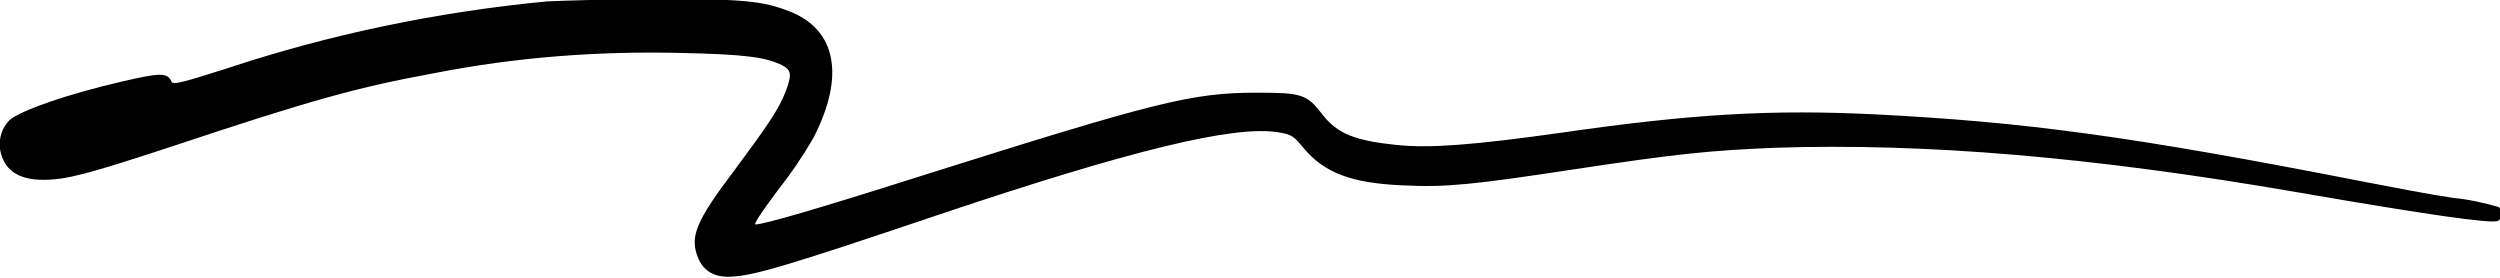
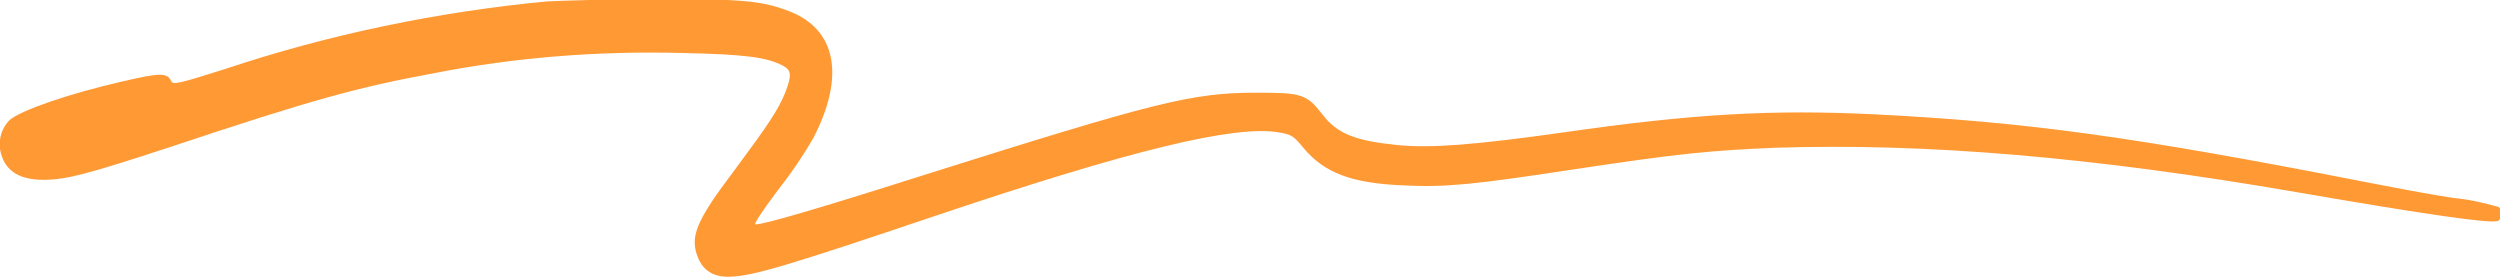
<svg xmlns="http://www.w3.org/2000/svg" fill="" x="0px" y="0px" viewBox="0 0 358.7 39.8" style="enable-background:new 0 0 358.7 39.8;" xml:space="preserve">
-   <style type="text/css"> .underline-svg-0{fill:currentcolor;} </style>
+   <style type="text/css"> .underline-svg-0{fill:#FF9933;} </style>
  <g>
    <g transform="translate(0 0)">
      <path class="underline-svg-0" d="M78.5,0.2C62.8,1.7,47.3,4.9,32.3,9.9c-6.3,2-7.5,2.3-7.7,1.8c-0.6-1.3-1.5-1.3-7.1,0 c-7.8,1.8-14.4,4.1-16.1,5.5c-1.1,1.1-1.6,2.6-1.4,4.2c0.5,2.9,2.5,4.4,6.2,4.4c3.3,0,6.3-0.8,18.2-4.7c20.4-6.8,27-8.6,37.9-10.6 C74,8.2,85.9,7.3,97.8,7.6c9.2,0.2,12.1,0.6,14.5,1.8c1.3,0.7,1.3,1.4,0.4,3.8c-1,2.5-2.4,4.6-7.3,11.2c-5.6,7.4-6.5,9.6-5.2,12.7 c0.8,1.8,2.3,2.7,4.6,2.6c3.2-0.1,8-1.5,29.9-8.9c27.7-9.3,42.5-12.9,48.8-11.8c1.8,0.3,2.1,0.5,3.5,2.2c3,3.6,6.9,5.1,14.4,5.4 c6,0.3,10-0.1,24.4-2.3c15.3-2.3,19.5-2.7,28.9-3.1c21.5-0.7,45.5,1.3,75,6.4c19.1,3.3,27.7,4.5,28.7,4.1c0.6-0.3,0.7-1.5,0.1-2 c-2.1-0.6-4.3-1.1-6.5-1.3c-3.4-0.5-9.1-1.6-12.7-2.3c-33.7-6.6-48.8-8.6-70.4-9.7c-14.6-0.7-25.8-0.1-44.6,2.6 c-12.7,1.8-19.2,2.3-23.9,1.8c-5.9-0.6-8.5-1.6-10.6-4.3c-2.3-3-3-3.2-9.5-3.2c-9.3,0-14.4,1.3-48,11.9c-15.1,4.8-22.7,7-23.9,7 c-0.3,0,0.8-1.7,3.2-4.9c1.9-2.4,3.6-4.9,5.1-7.5c4.6-8.9,3.3-15.6-3.5-18.2c-3.9-1.5-6.5-1.7-18.9-1.8 C87.5-0.1,80.4,0.1,78.5,0.2" />
    </g>
  </g>
</svg>
